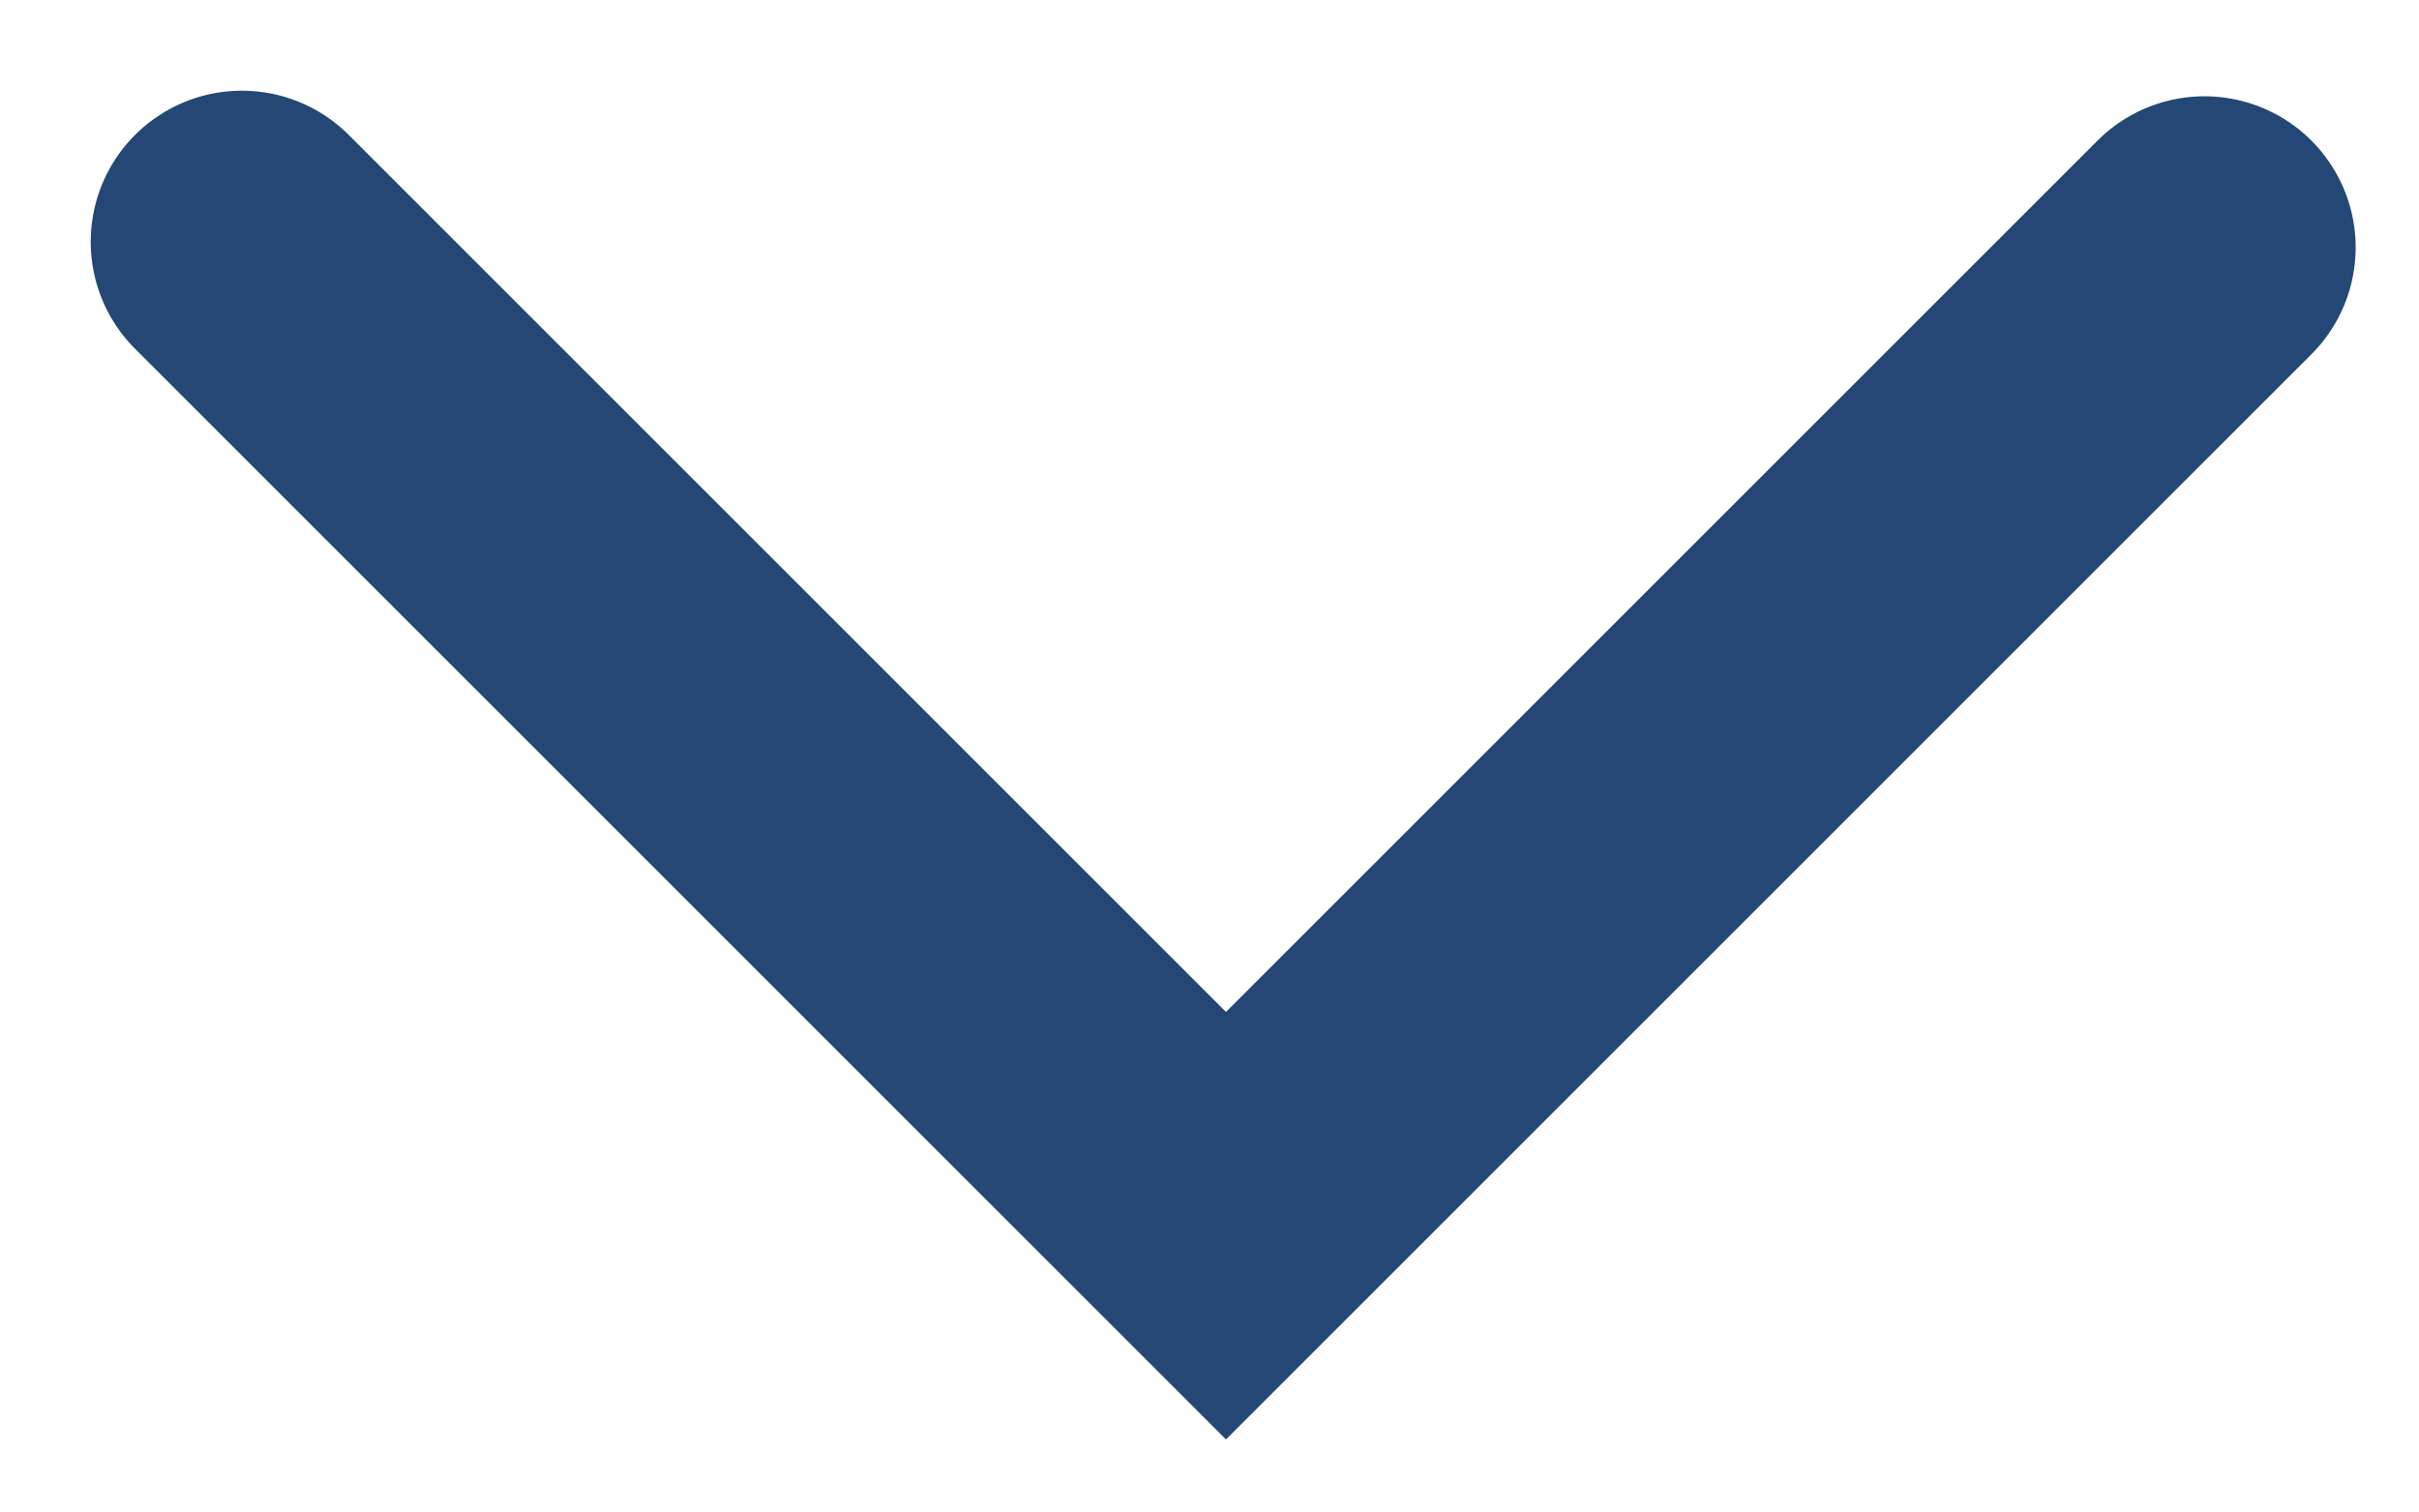
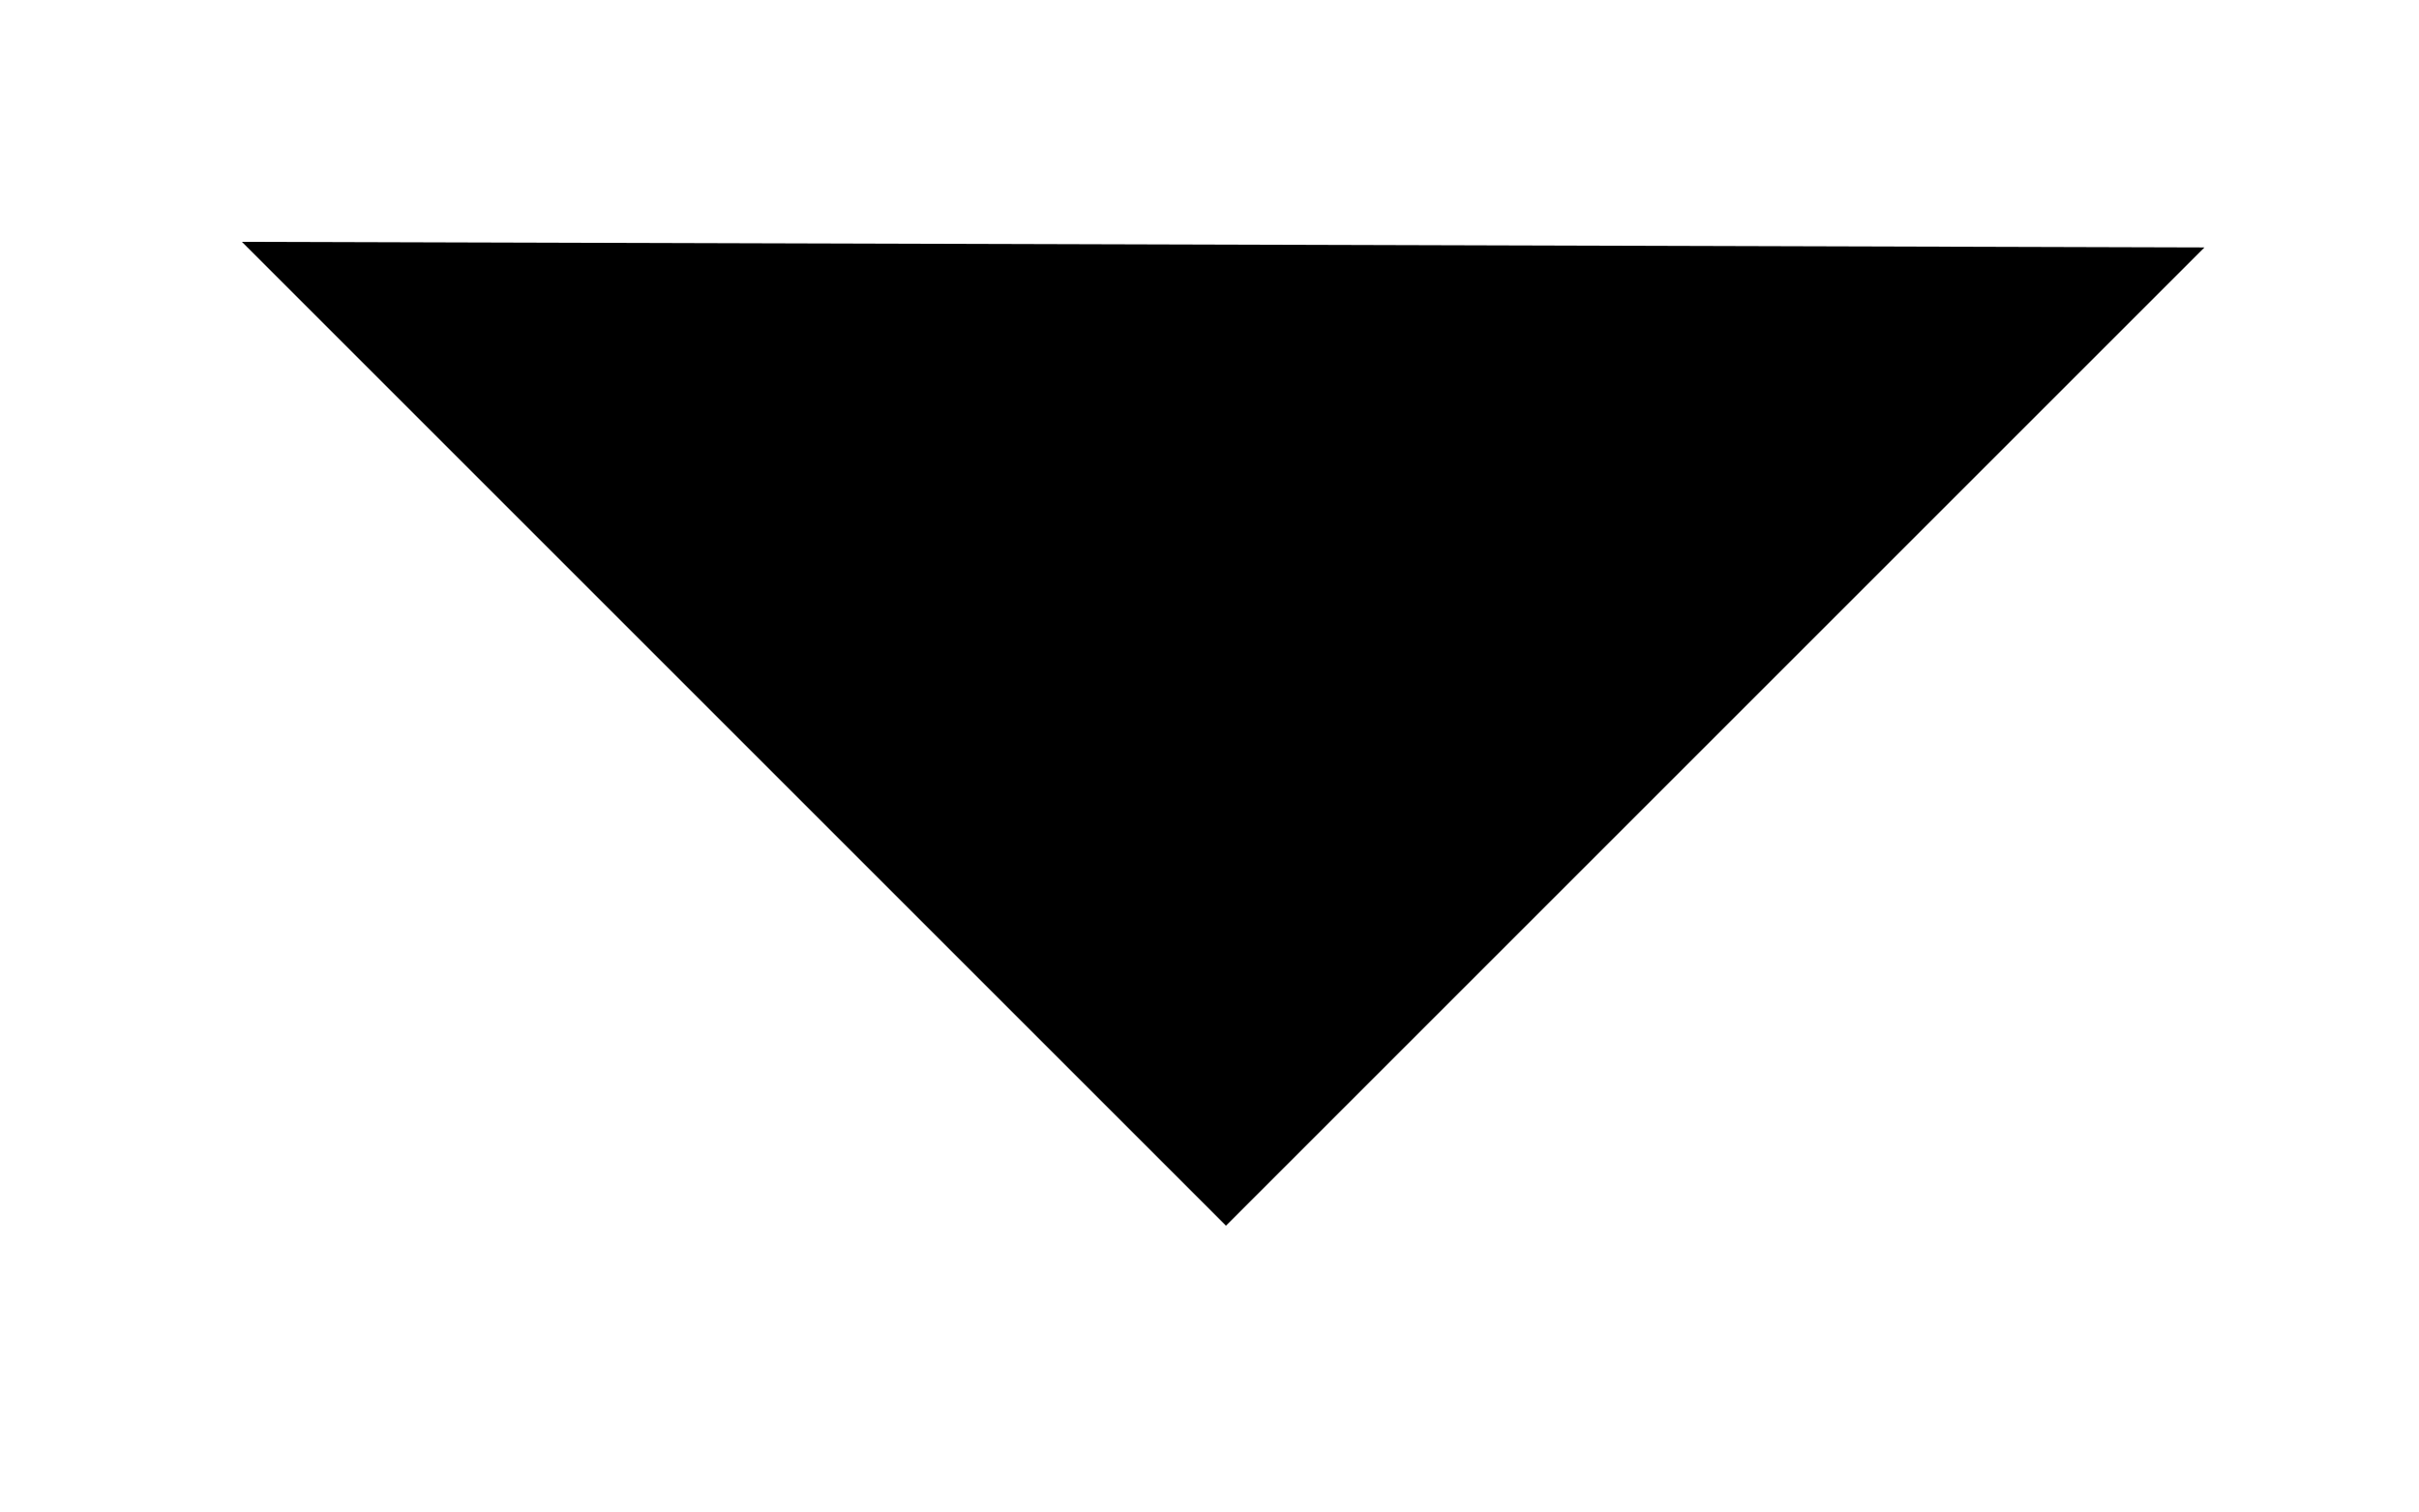
<svg xmlns="http://www.w3.org/2000/svg" width="16px" height="10px" viewBox="0 0 16 10" version="1.1">
  <defs />
-   <g id="Symbols" stroke="none" stroke-width="1" fill="none" fill-rule="evenodd" stroke-linecap="round">
-     <g id="show_more" transform="translate(-8, -12)" stroke-width="2" stroke="#244775">
+   <g id="Symbols" stroke-width="1" fill-rule="evenodd" stroke-linecap="round">
+     <g id="show_more" transform="translate(-8, -12)">
      <g id="Path-2-Copy">
        <polyline points="9.6 13.6 16.109 20.109 22.581 13.637" />
      </g>
    </g>
  </g>
</svg>
